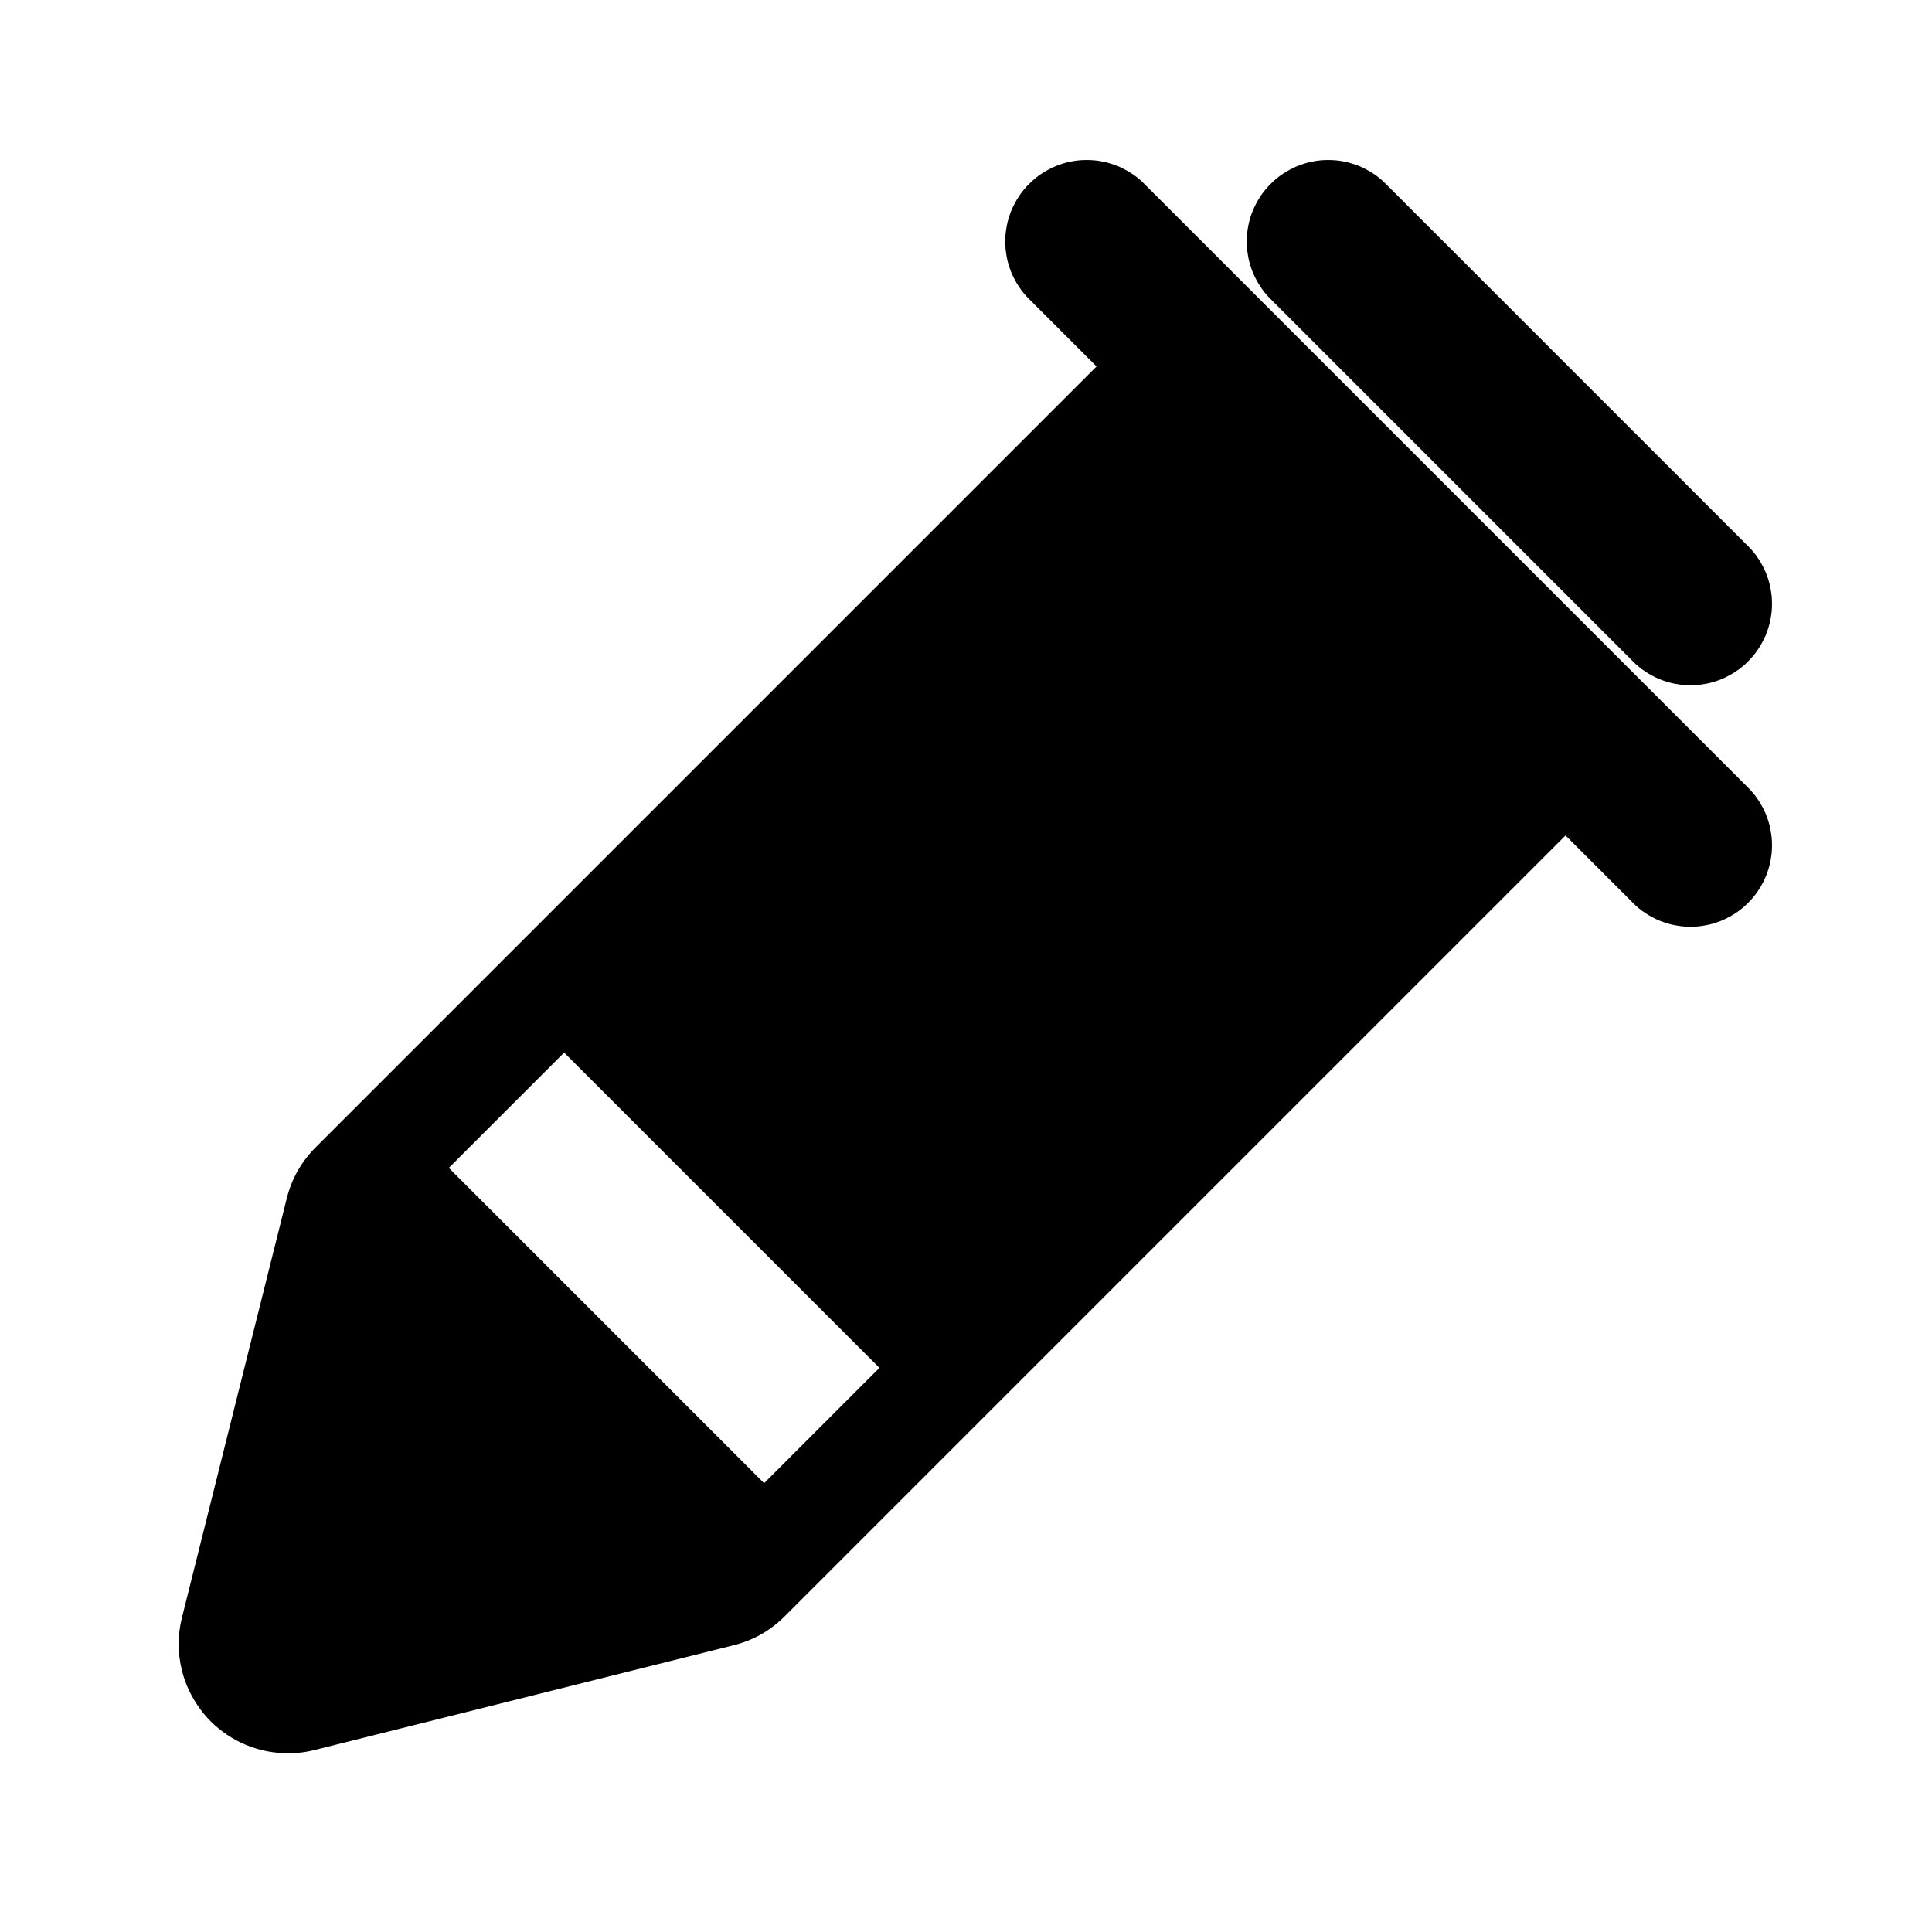
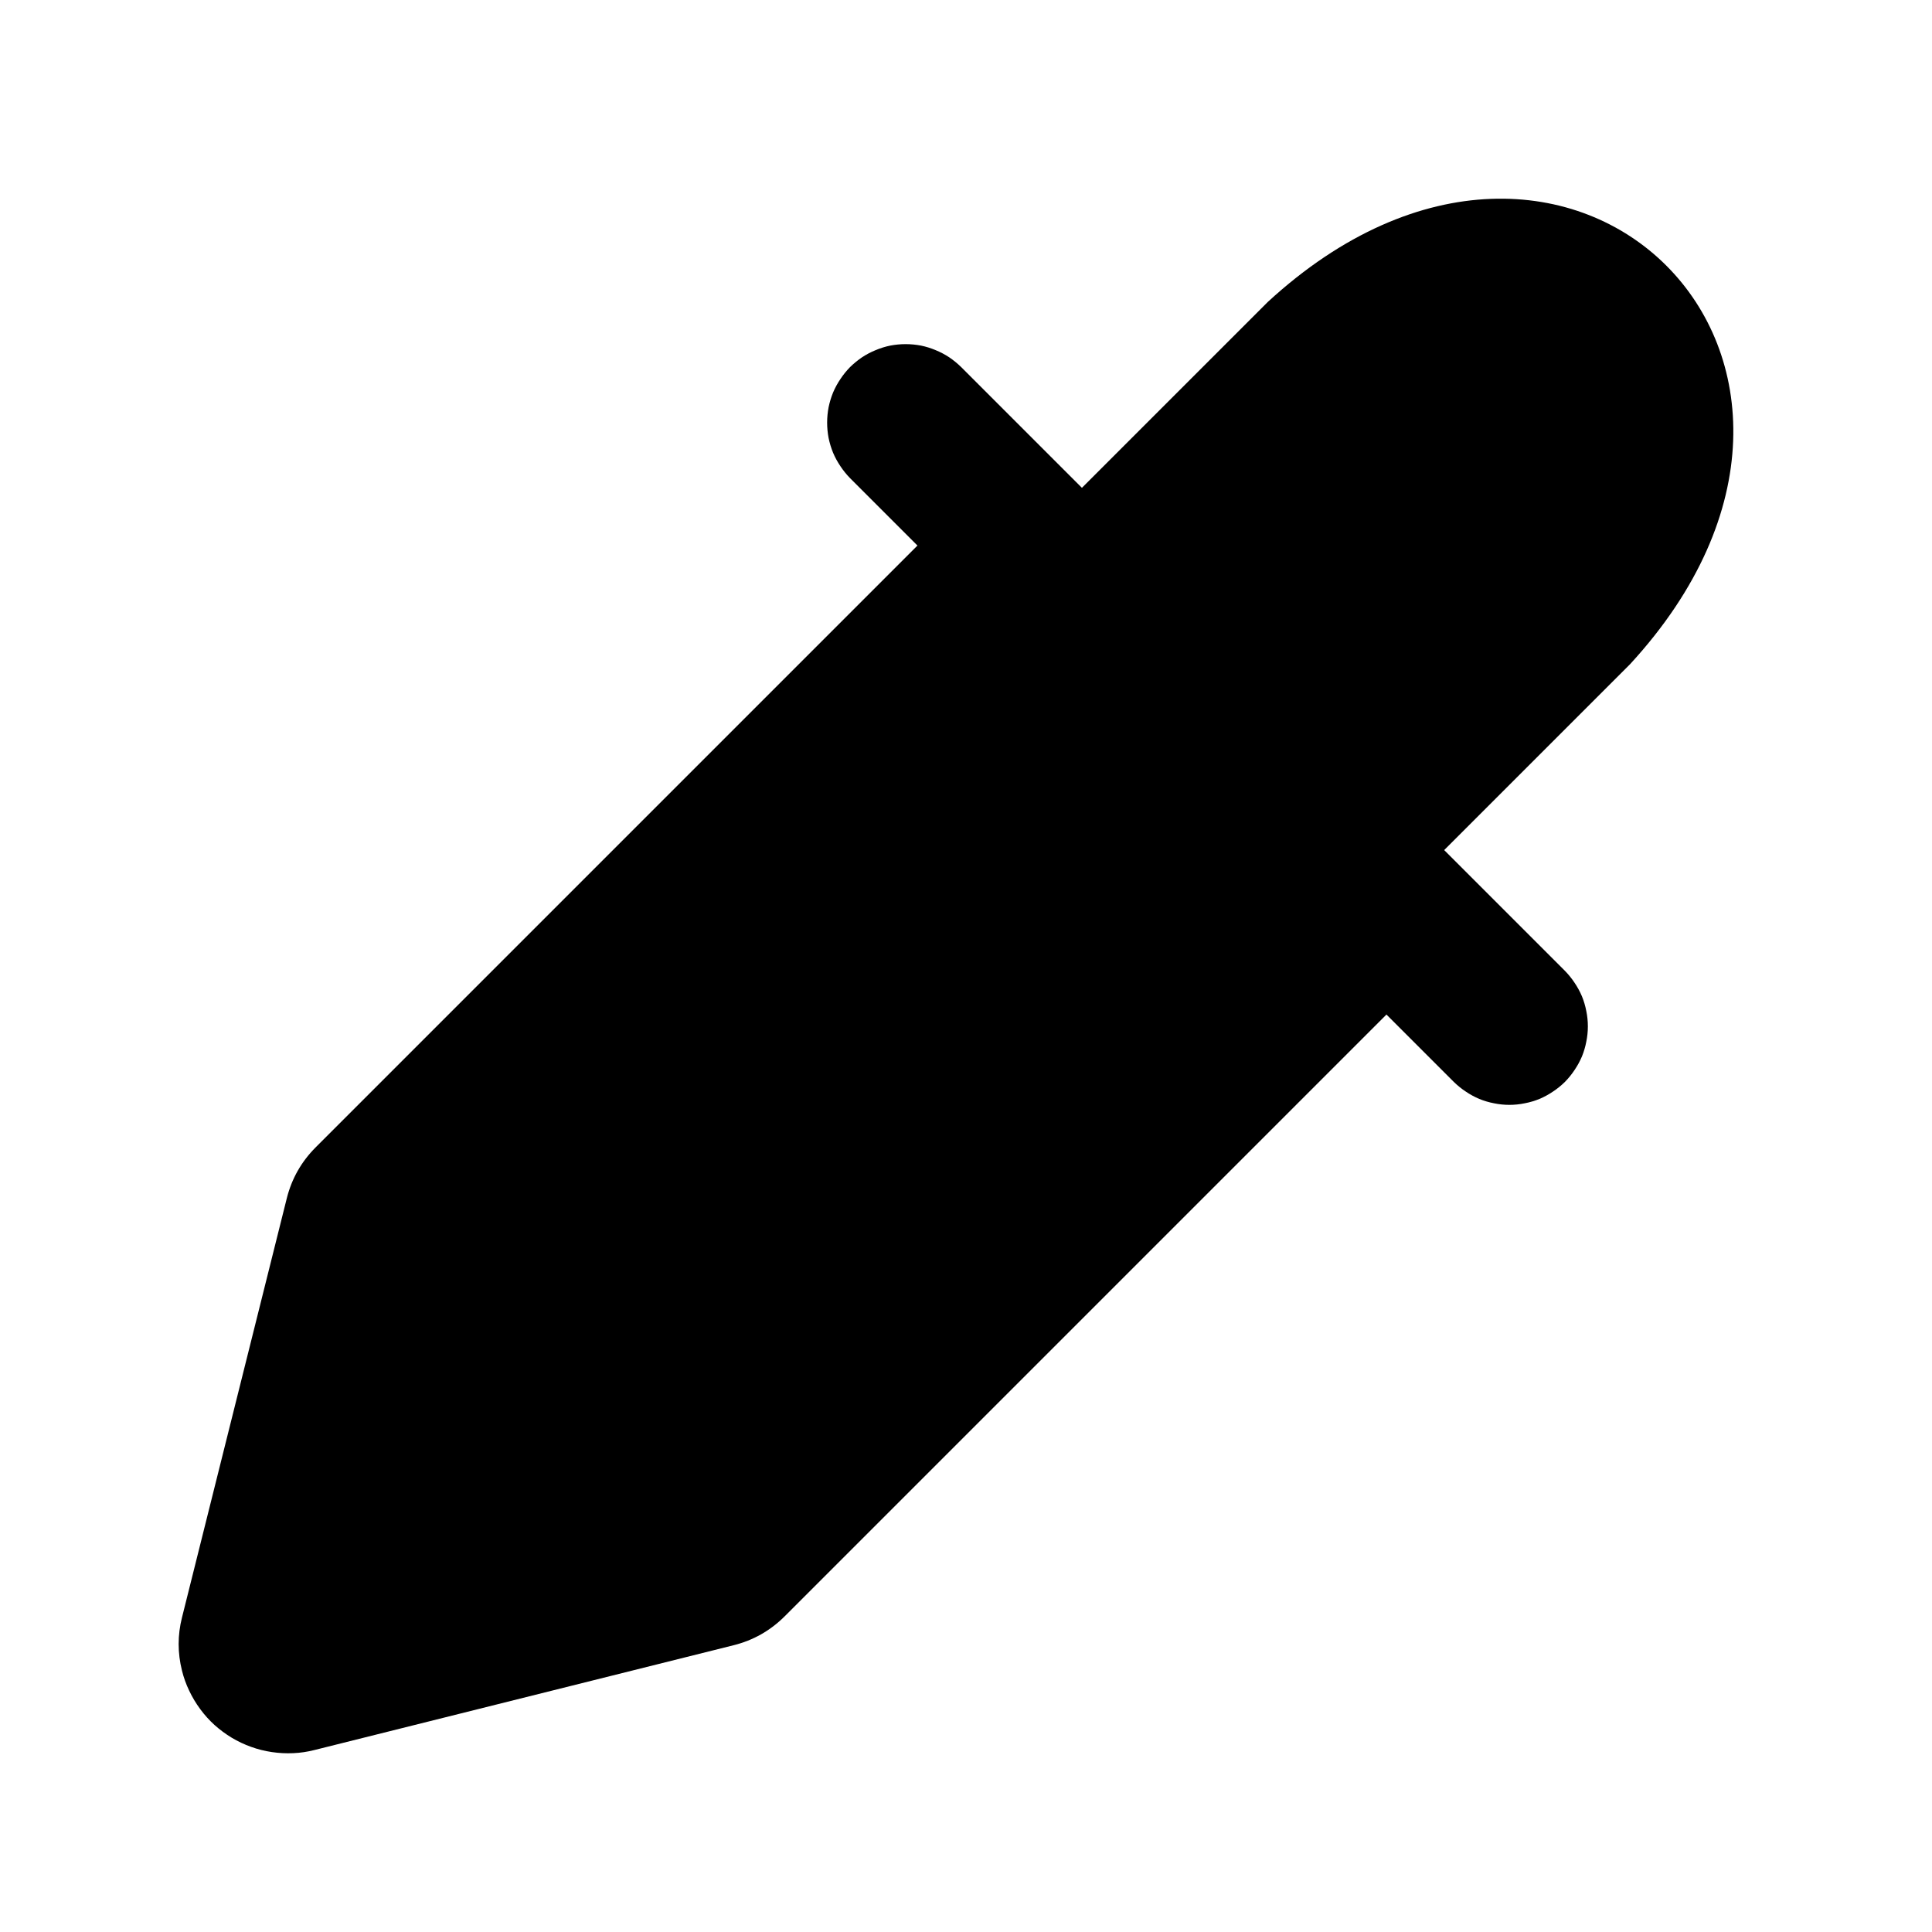
<svg xmlns="http://www.w3.org/2000/svg" fill="none" viewBox="0 0 16 16">
-   <path d="M2.613 9.503 9.081 3.035 8.523 2.477Q8.499 2.454 8.478 2.428Q8.457 2.403 8.439 2.375Q8.42 2.347 8.405 2.318Q8.389 2.289 8.376 2.258Q8.364 2.228 8.354 2.196Q8.344 2.164 8.338 2.132Q8.332 2.099 8.328 2.066Q8.325 2.033 8.325 2Q8.325 1.967 8.328 1.934Q8.332 1.901 8.338 1.868Q8.344 1.836 8.354 1.804Q8.364 1.772 8.376 1.742Q8.389 1.711 8.405 1.682Q8.42 1.653 8.439 1.625Q8.457 1.597 8.478 1.572Q8.499 1.546 8.523 1.523Q8.546 1.499 8.572 1.478Q8.597 1.457 8.625 1.439Q8.653 1.42 8.682 1.405Q8.711 1.389 8.742 1.376Q8.772 1.364 8.804 1.354Q8.836 1.344 8.868 1.338Q8.901 1.331 8.934 1.328Q8.967 1.325 9 1.325Q9.033 1.325 9.066 1.328Q9.099 1.331 9.132 1.338Q9.164 1.344 9.196 1.354Q9.228 1.364 9.258 1.376Q9.289 1.389 9.318 1.405Q9.347 1.42 9.375 1.439Q9.403 1.457 9.428 1.478Q9.454 1.499 9.477 1.523L14.477 6.523Q14.501 6.546 14.522 6.572Q14.543 6.597 14.561 6.625Q14.58 6.653 14.595 6.682Q14.611 6.711 14.624 6.742Q14.636 6.772 14.646 6.804Q14.656 6.836 14.662 6.868Q14.668 6.901 14.672 6.934Q14.675 6.967 14.675 7Q14.675 7.033 14.672 7.066Q14.668 7.099 14.662 7.132Q14.656 7.164 14.646 7.196Q14.636 7.228 14.624 7.258Q14.611 7.289 14.595 7.318Q14.58 7.347 14.561 7.375Q14.543 7.403 14.522 7.428Q14.501 7.454 14.477 7.477Q14.454 7.501 14.428 7.522Q14.403 7.543 14.375 7.561Q14.347 7.58 14.318 7.595Q14.289 7.611 14.258 7.624Q14.228 7.636 14.196 7.646Q14.164 7.656 14.132 7.662Q14.099 7.668 14.066 7.672Q14.033 7.675 14 7.675Q13.967 7.675 13.934 7.672Q13.901 7.668 13.868 7.662Q13.836 7.656 13.804 7.646Q13.772 7.636 13.742 7.624Q13.711 7.611 13.682 7.595Q13.653 7.58 13.625 7.561Q13.597 7.543 13.572 7.522Q13.546 7.501 13.523 7.477L12.965 6.919L6.497 13.387Q6.319 13.564 6.076 13.625L2.604 14.493Q2.518 14.515 2.429 14.519Q2.34 14.523 2.252 14.51Q2.163 14.497 2.08 14.467Q1.996 14.437 1.919 14.391Q1.843 14.345 1.777 14.286Q1.711 14.226 1.658 14.154Q1.605 14.082 1.567 14.002Q1.528 13.921 1.507 13.835Q1.452 13.615 1.507 13.396L2.375 9.924Q2.436 9.681 2.613 9.503ZM11.477 1.523 14.477 4.523Q14.501 4.546 14.522 4.572Q14.543 4.597 14.561 4.625Q14.58 4.653 14.595 4.682Q14.611 4.711 14.624 4.742Q14.636 4.772 14.646 4.804Q14.656 4.836 14.662 4.868Q14.668 4.901 14.672 4.934Q14.675 4.967 14.675 5Q14.675 5.033 14.672 5.066Q14.668 5.099 14.662 5.132Q14.656 5.164 14.646 5.196Q14.636 5.228 14.624 5.258Q14.611 5.289 14.595 5.318Q14.58 5.347 14.561 5.375Q14.543 5.403 14.522 5.428Q14.501 5.454 14.477 5.477Q14.454 5.501 14.428 5.522Q14.403 5.543 14.375 5.561Q14.347 5.58 14.318 5.595Q14.289 5.611 14.258 5.624Q14.228 5.636 14.196 5.646Q14.164 5.656 14.132 5.662Q14.099 5.668 14.066 5.672Q14.033 5.675 14 5.675Q13.967 5.675 13.934 5.672Q13.901 5.668 13.868 5.662Q13.836 5.656 13.804 5.646Q13.772 5.636 13.742 5.624Q13.711 5.611 13.682 5.595Q13.653 5.58 13.625 5.561Q13.597 5.543 13.572 5.522Q13.546 5.501 13.523 5.477L10.523 2.477Q10.499 2.454 10.478 2.428Q10.457 2.403 10.439 2.375Q10.42 2.347 10.405 2.318Q10.389 2.289 10.376 2.258Q10.364 2.228 10.354 2.196Q10.344 2.164 10.338 2.132Q10.332 2.099 10.328 2.066Q10.325 2.033 10.325 2Q10.325 1.967 10.328 1.934Q10.332 1.901 10.338 1.868Q10.344 1.836 10.354 1.804Q10.364 1.772 10.376 1.742Q10.389 1.711 10.405 1.682Q10.42 1.653 10.439 1.625Q10.457 1.597 10.478 1.572Q10.499 1.546 10.523 1.523Q10.546 1.499 10.572 1.478Q10.597 1.457 10.625 1.439Q10.653 1.42 10.682 1.405Q10.711 1.389 10.742 1.376Q10.772 1.364 10.804 1.354Q10.836 1.344 10.868 1.338Q10.901 1.331 10.934 1.328Q10.967 1.325 11 1.325Q11.033 1.325 11.066 1.328Q11.099 1.331 11.132 1.338Q11.164 1.344 11.196 1.354Q11.228 1.364 11.258 1.376Q11.289 1.389 11.318 1.405Q11.347 1.42 11.375 1.439Q11.403 1.457 11.428 1.478Q11.454 1.499 11.477 1.523ZM7.283 11.328 4.672 8.717 3.717 9.672 6.328 12.283Z" fill="currentColor" />
+   <path d="M2.613 9.503 7.598 4.518 7.04 3.96Q6.995 3.914 6.96 3.861Q6.924 3.808 6.899 3.749Q6.875 3.69 6.862 3.627Q6.85 3.564 6.85 3.5Q6.85 3.436 6.862 3.373Q6.875 3.31 6.899 3.251Q6.924 3.192 6.96 3.139Q6.995 3.086 7.04 3.04Q7.086 2.995 7.139 2.959Q7.192 2.924 7.251 2.9Q7.31 2.875 7.373 2.862Q7.436 2.85 7.5 2.85Q7.564 2.85 7.627 2.862Q7.69 2.875 7.749 2.9Q7.808 2.924 7.861 2.959Q7.914 2.995 7.96 3.04L8.96 4.04L10.5 2.5C13 0.2 15.8 3 13.5 5.5L11.96 7.04L12.96 8.04Q13.005 8.086 13.04 8.139Q13.076 8.192 13.101 8.251Q13.125 8.31 13.137 8.373Q13.15 8.436 13.15 8.5Q13.15 8.564 13.137 8.627Q13.125 8.69 13.101 8.749Q13.076 8.808 13.04 8.861Q13.005 8.914 12.96 8.96Q12.914 9.005 12.861 9.04Q12.808 9.076 12.749 9.101Q12.69 9.125 12.627 9.137Q12.564 9.15 12.5 9.15Q12.436 9.15 12.373 9.137Q12.31 9.125 12.251 9.101Q12.192 9.076 12.139 9.04Q12.086 9.005 12.04 8.96L11.482 8.402L6.497 13.387Q6.319 13.564 6.076 13.625L2.604 14.493Q2.518 14.515 2.429 14.519Q2.34 14.523 2.252 14.51Q2.163 14.497 2.08 14.467Q1.996 14.437 1.919 14.391Q1.843 14.345 1.777 14.286Q1.711 14.226 1.658 14.154Q1.605 14.082 1.567 14.002Q1.528 13.921 1.507 13.835Q1.452 13.615 1.507 13.396L2.375 9.924Q2.436 9.681 2.613 9.503Z" fill="currentColor" />
</svg>
